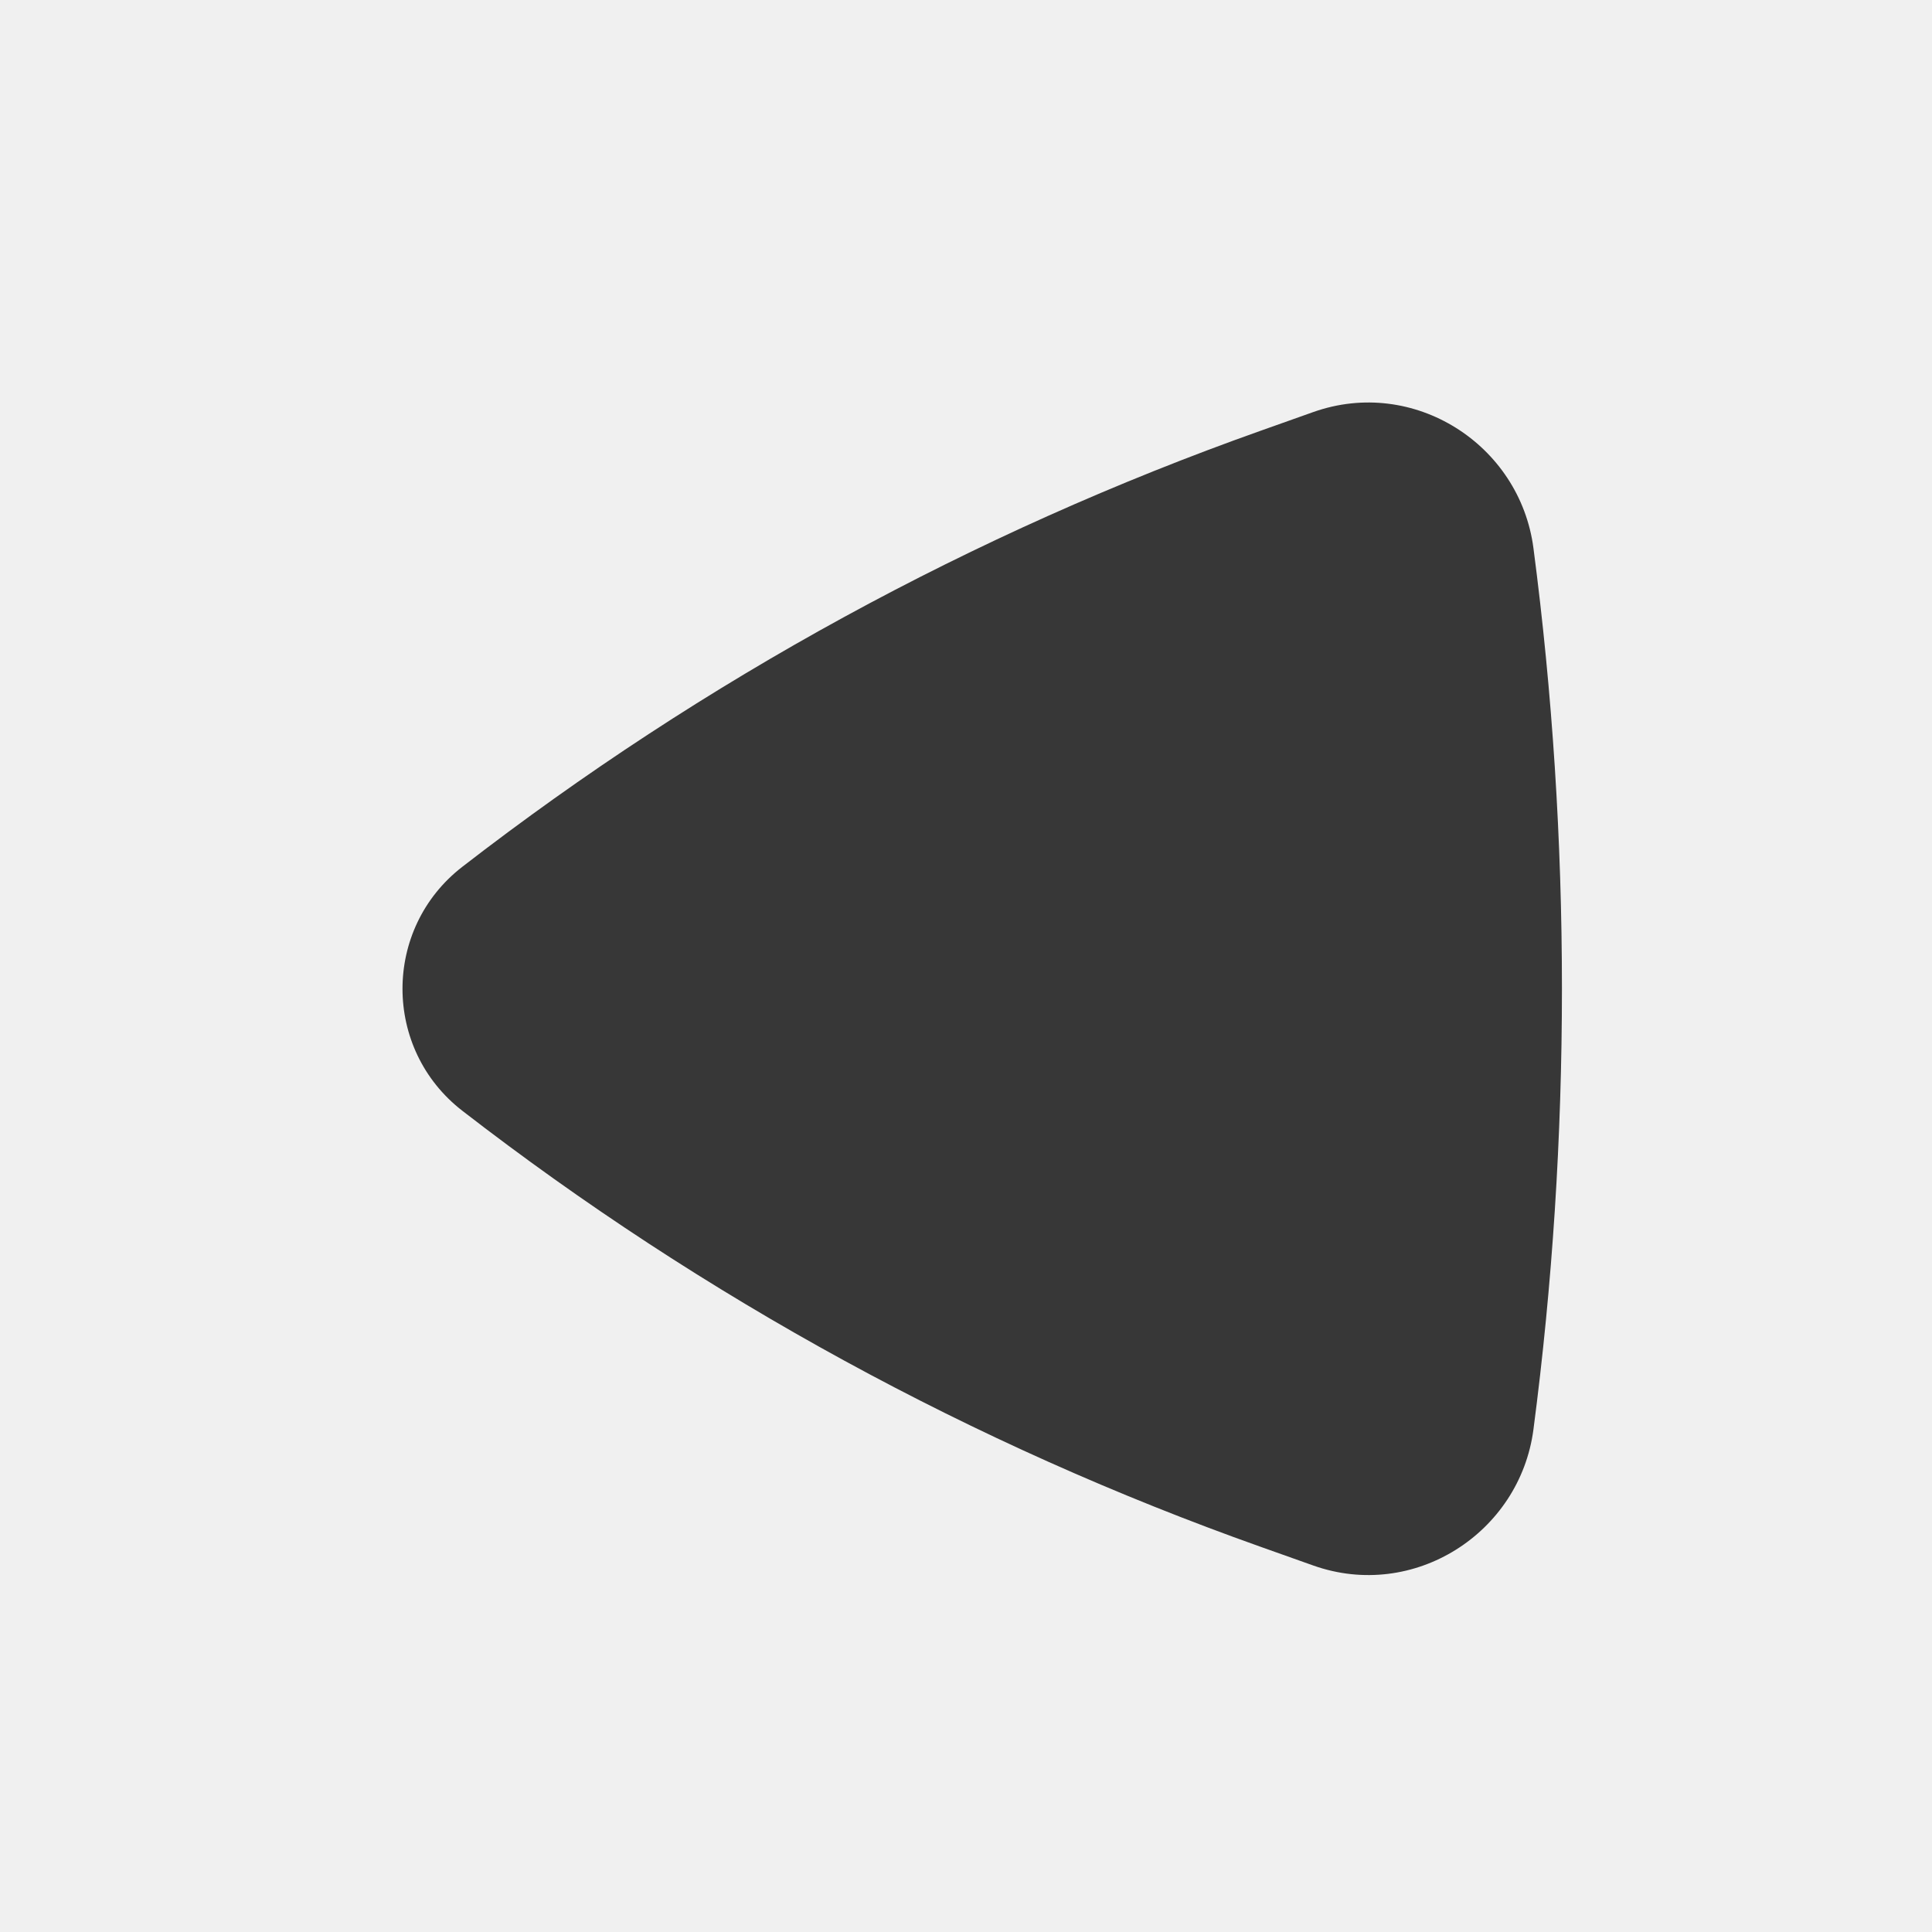
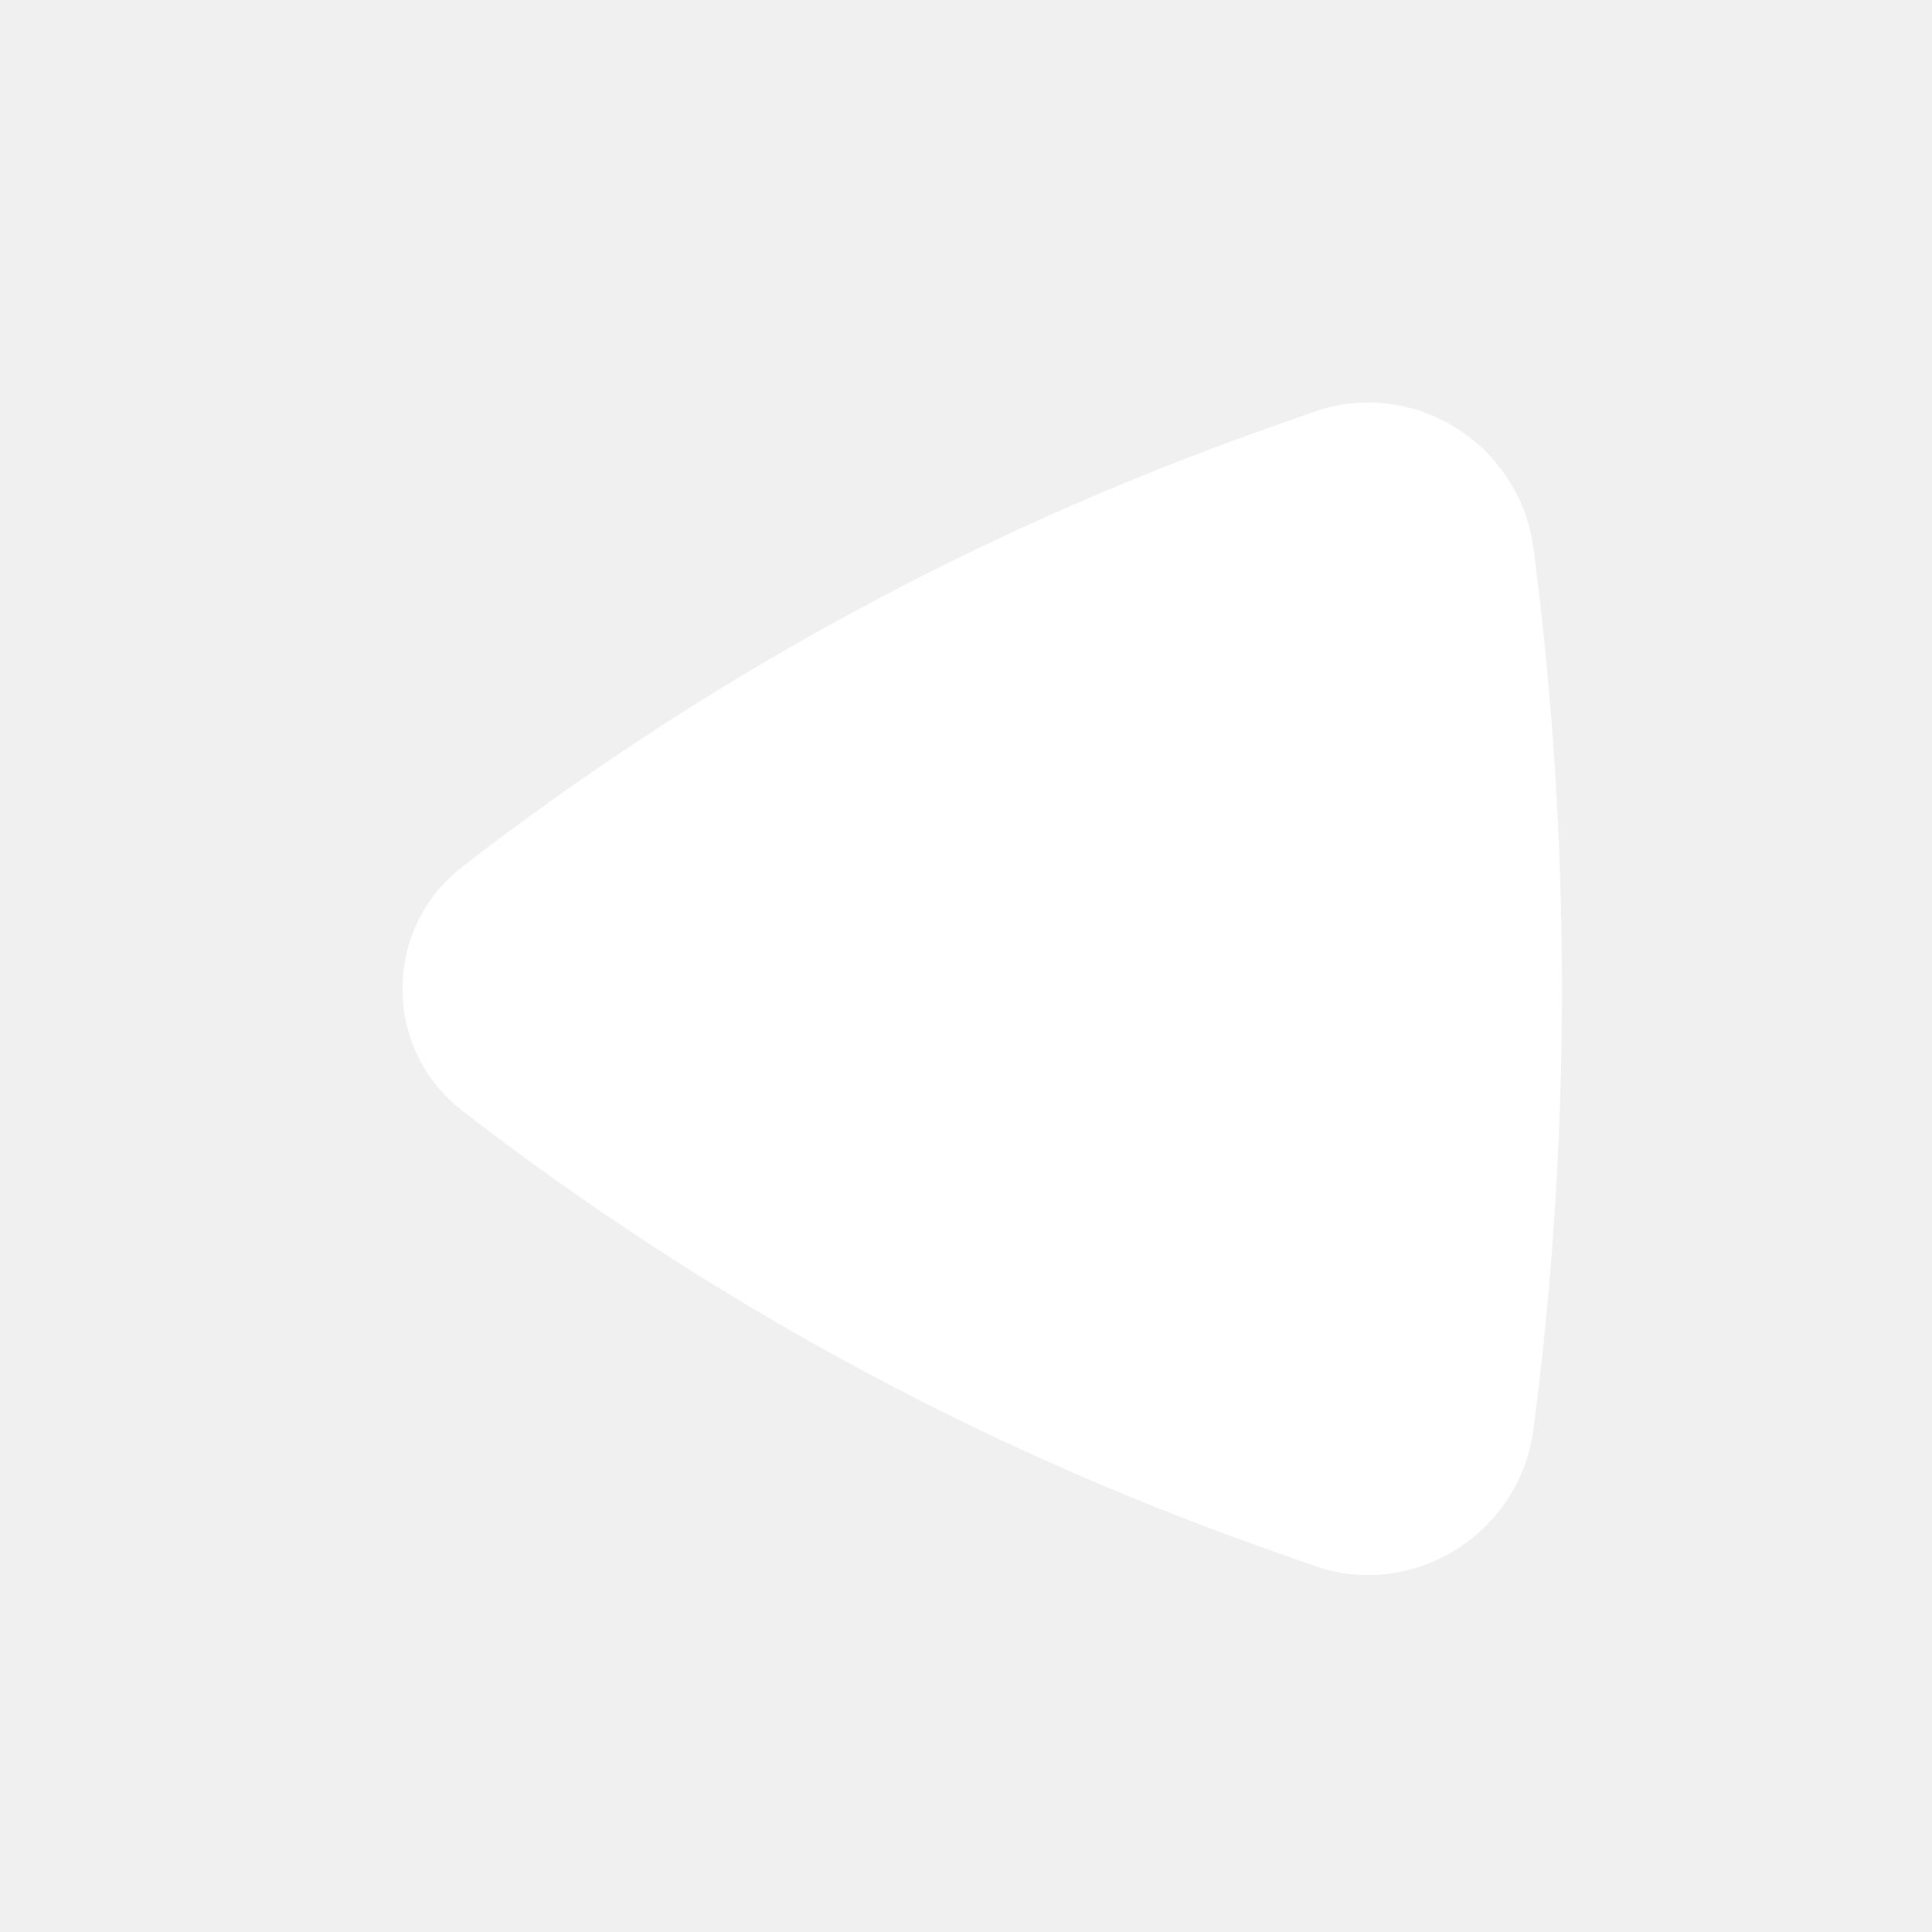
<svg xmlns="http://www.w3.org/2000/svg" width="24" height="24" viewBox="0 0 24 24" fill="none">
-   <path d="M5.744 10.767C4.752 11.534 4.752 13.032 5.744 13.799C8.741 16.119 12.089 17.947 15.66 19.215L16.313 19.447C17.561 19.89 18.88 19.046 19.049 17.757C19.521 14.157 19.521 10.409 19.049 6.809C18.88 5.52 17.561 4.676 16.313 5.119L15.66 5.351C12.089 6.619 8.741 8.447 5.744 10.767Z" fill="#373737" />
+   <path d="M5.744 10.767C4.752 11.534 4.752 13.032 5.744 13.799C8.741 16.119 12.089 17.947 15.66 19.215L16.313 19.447C17.561 19.89 18.88 19.046 19.049 17.757C19.521 14.157 19.521 10.409 19.049 6.809C18.88 5.52 17.561 4.676 16.313 5.119L15.66 5.351C12.089 6.619 8.741 8.447 5.744 10.767Z" fill="#ffffff" />
</svg>
